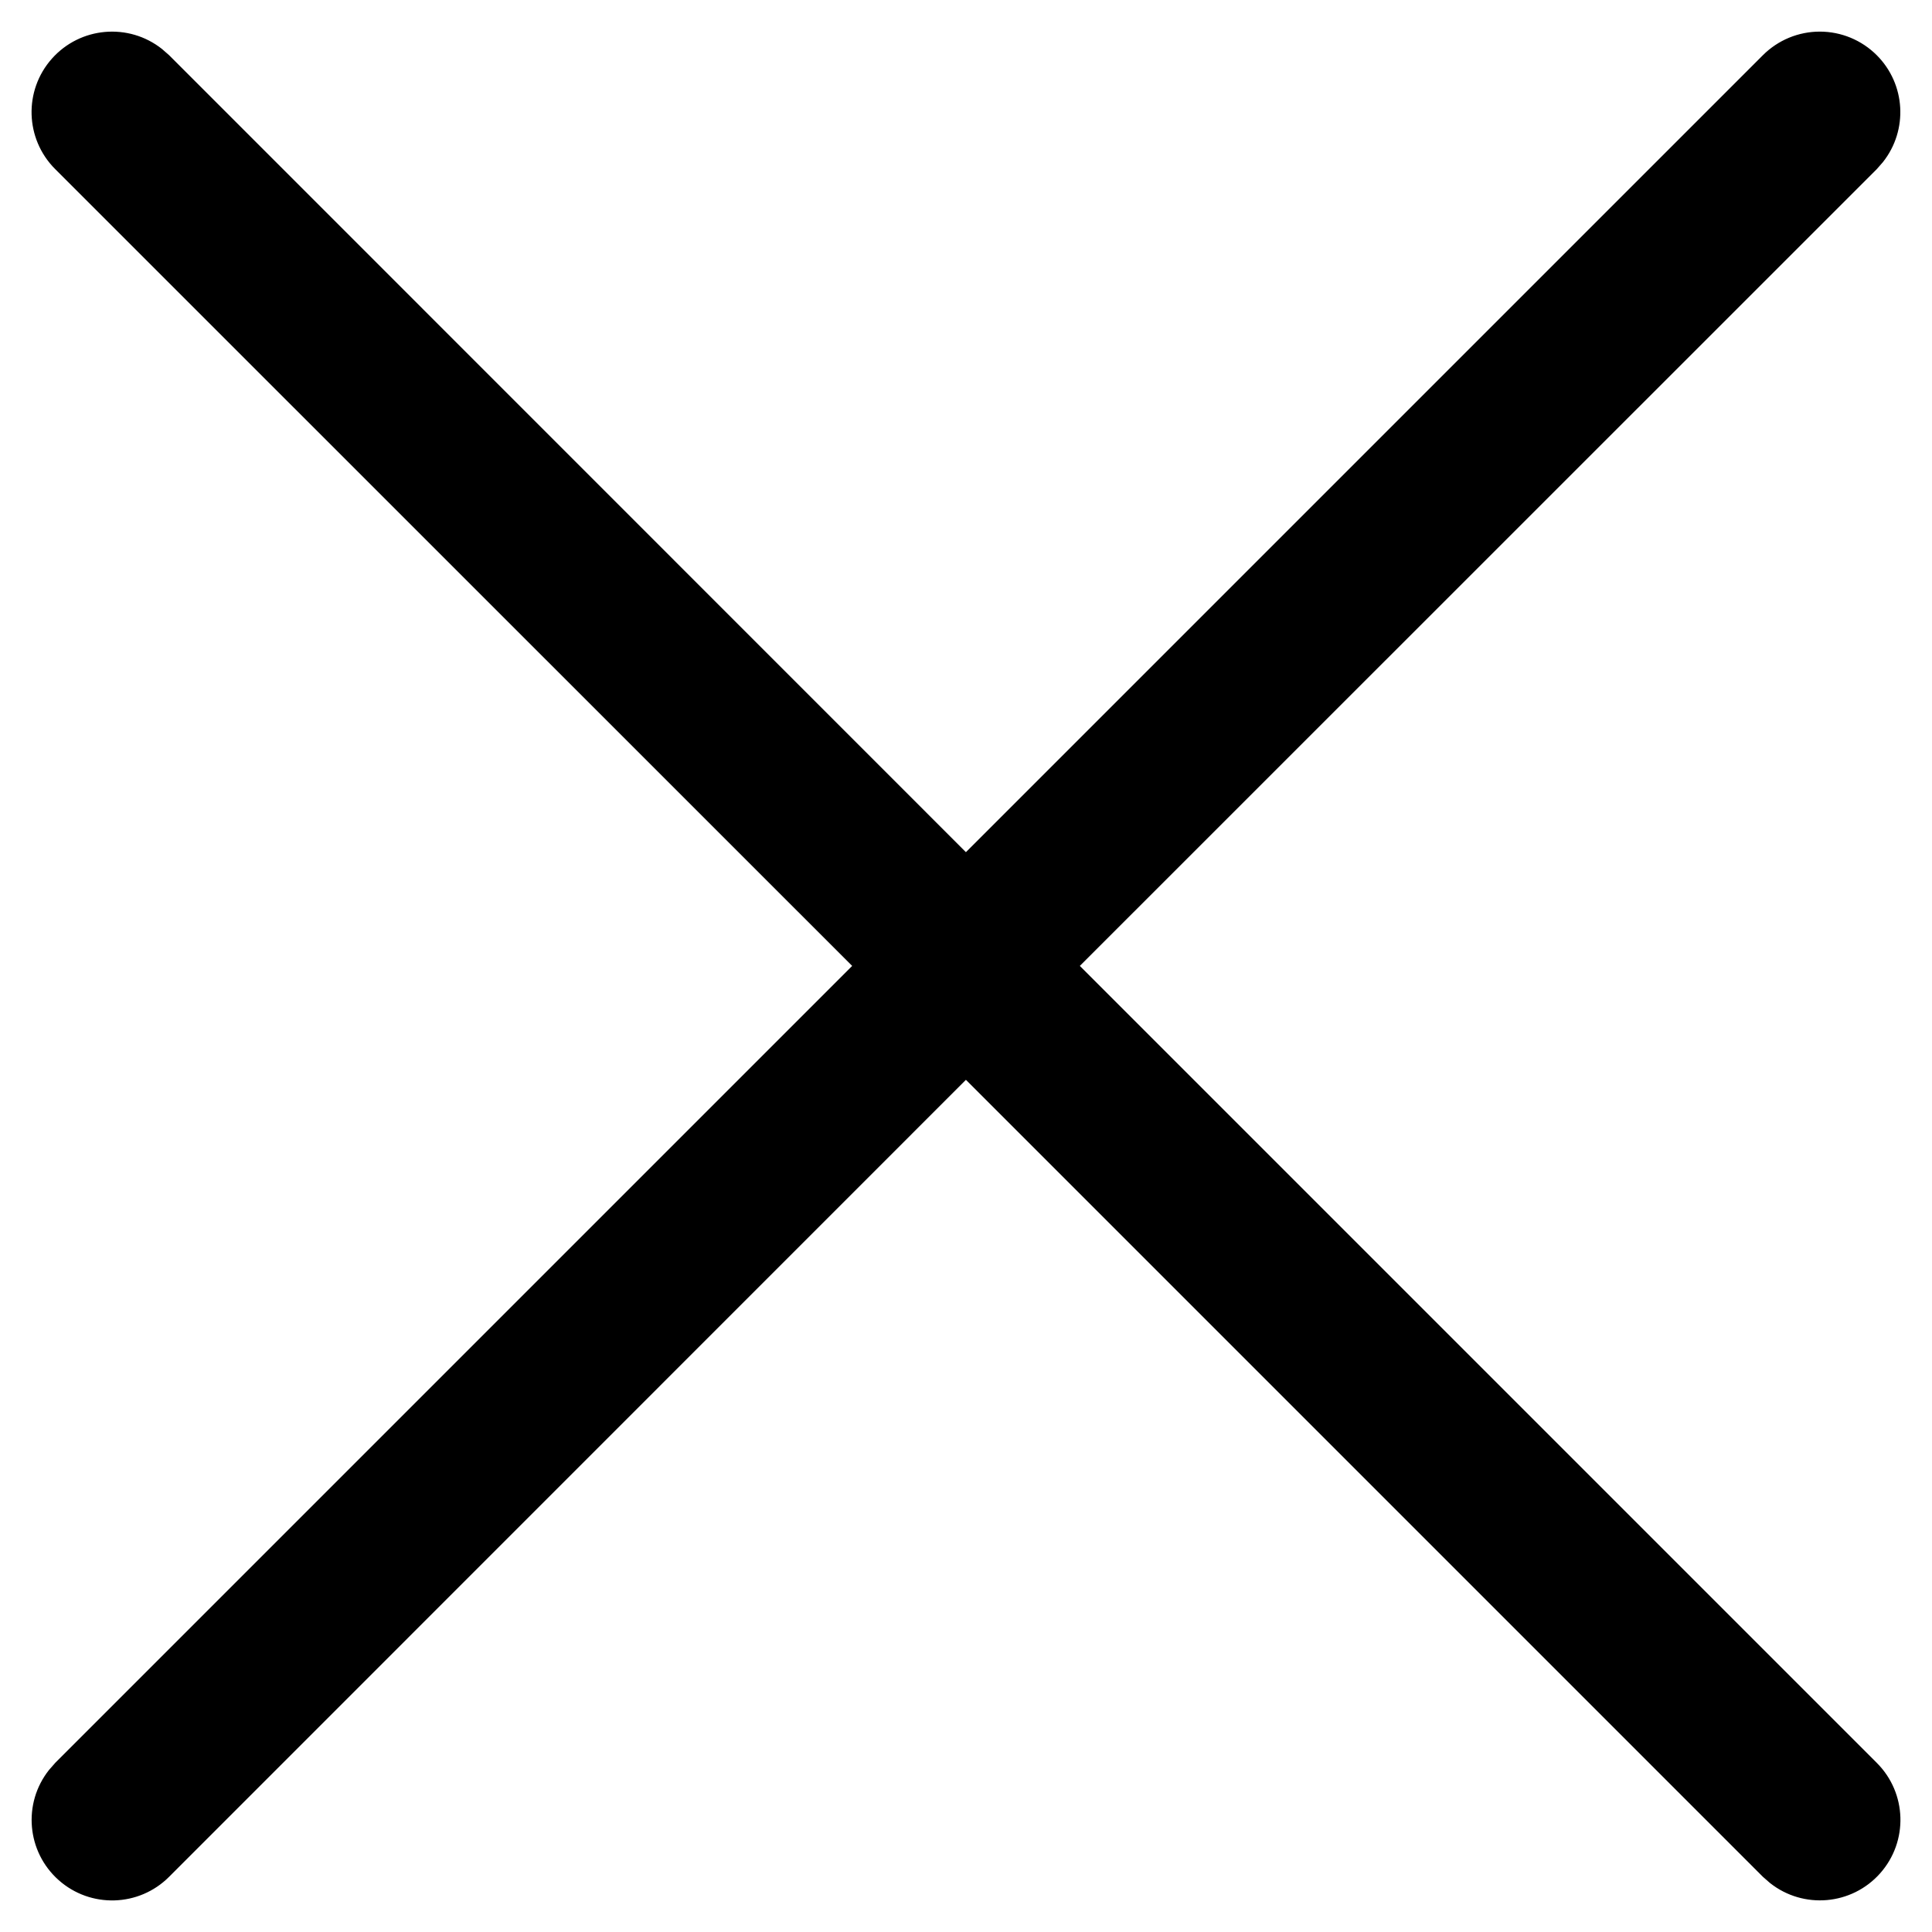
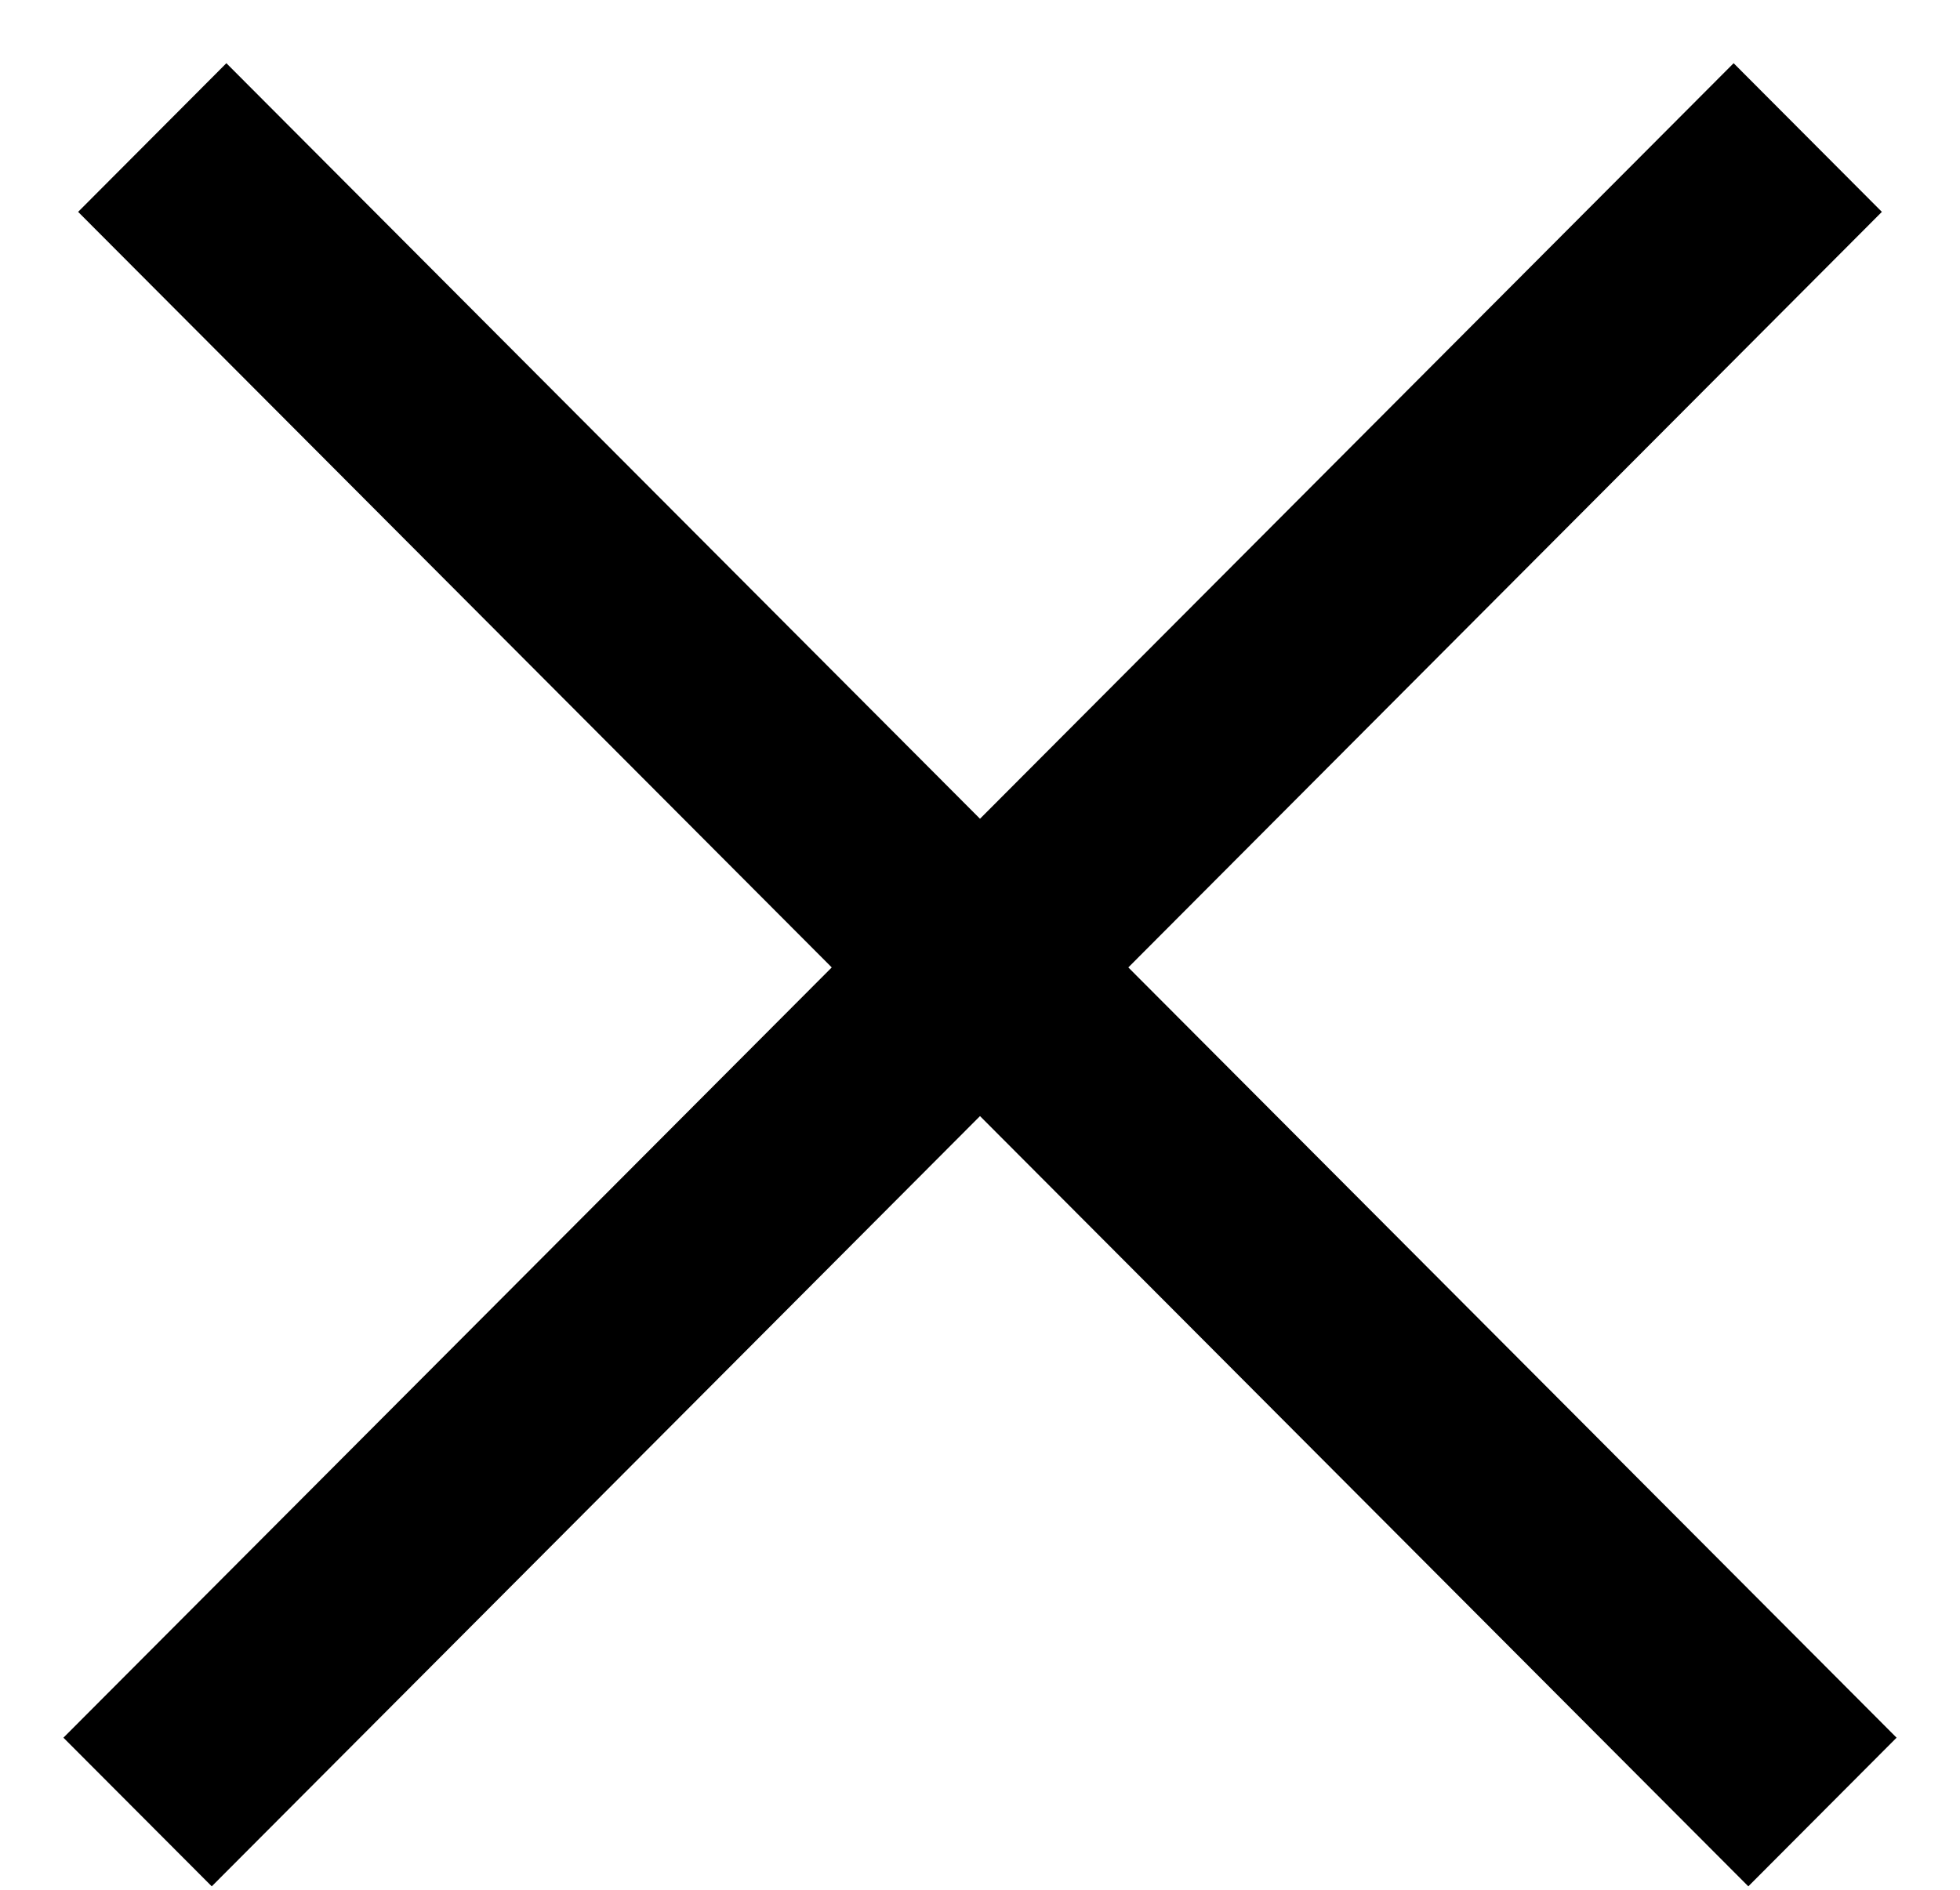
- <svg xmlns="http://www.w3.org/2000/svg" width="24" height="24">
-   <path d="M23.314.686a1 1 0 01.077 1.327l-.077.088-9.9 9.898 9.9 9.9a1 1 0 01-1.327 1.492l-.088-.077-9.9-9.9-9.898 9.9a1 1 0 01-1.492-1.327l.077-.088 9.9-9.9-9.9-9.898A1 1 0 012.013.609l.088.077 9.898 9.9 9.9-9.9a1 1 0 011.415 0z" />
+ <svg xmlns="http://www.w3.org/2000/svg" width="28" height="27" viewBox="0 0 28 27">
+   <path clip-rule="evenodd" d="M16.119 13.822 26.884 3.027 24.766.903 14 11.698 3.234.903 1.116 3.027l10.766 10.795L.906 24.827l2.119 2.124L14 15.946l10.976 11.005 2.118-2.124-10.975-11.005Z" />
</svg>
